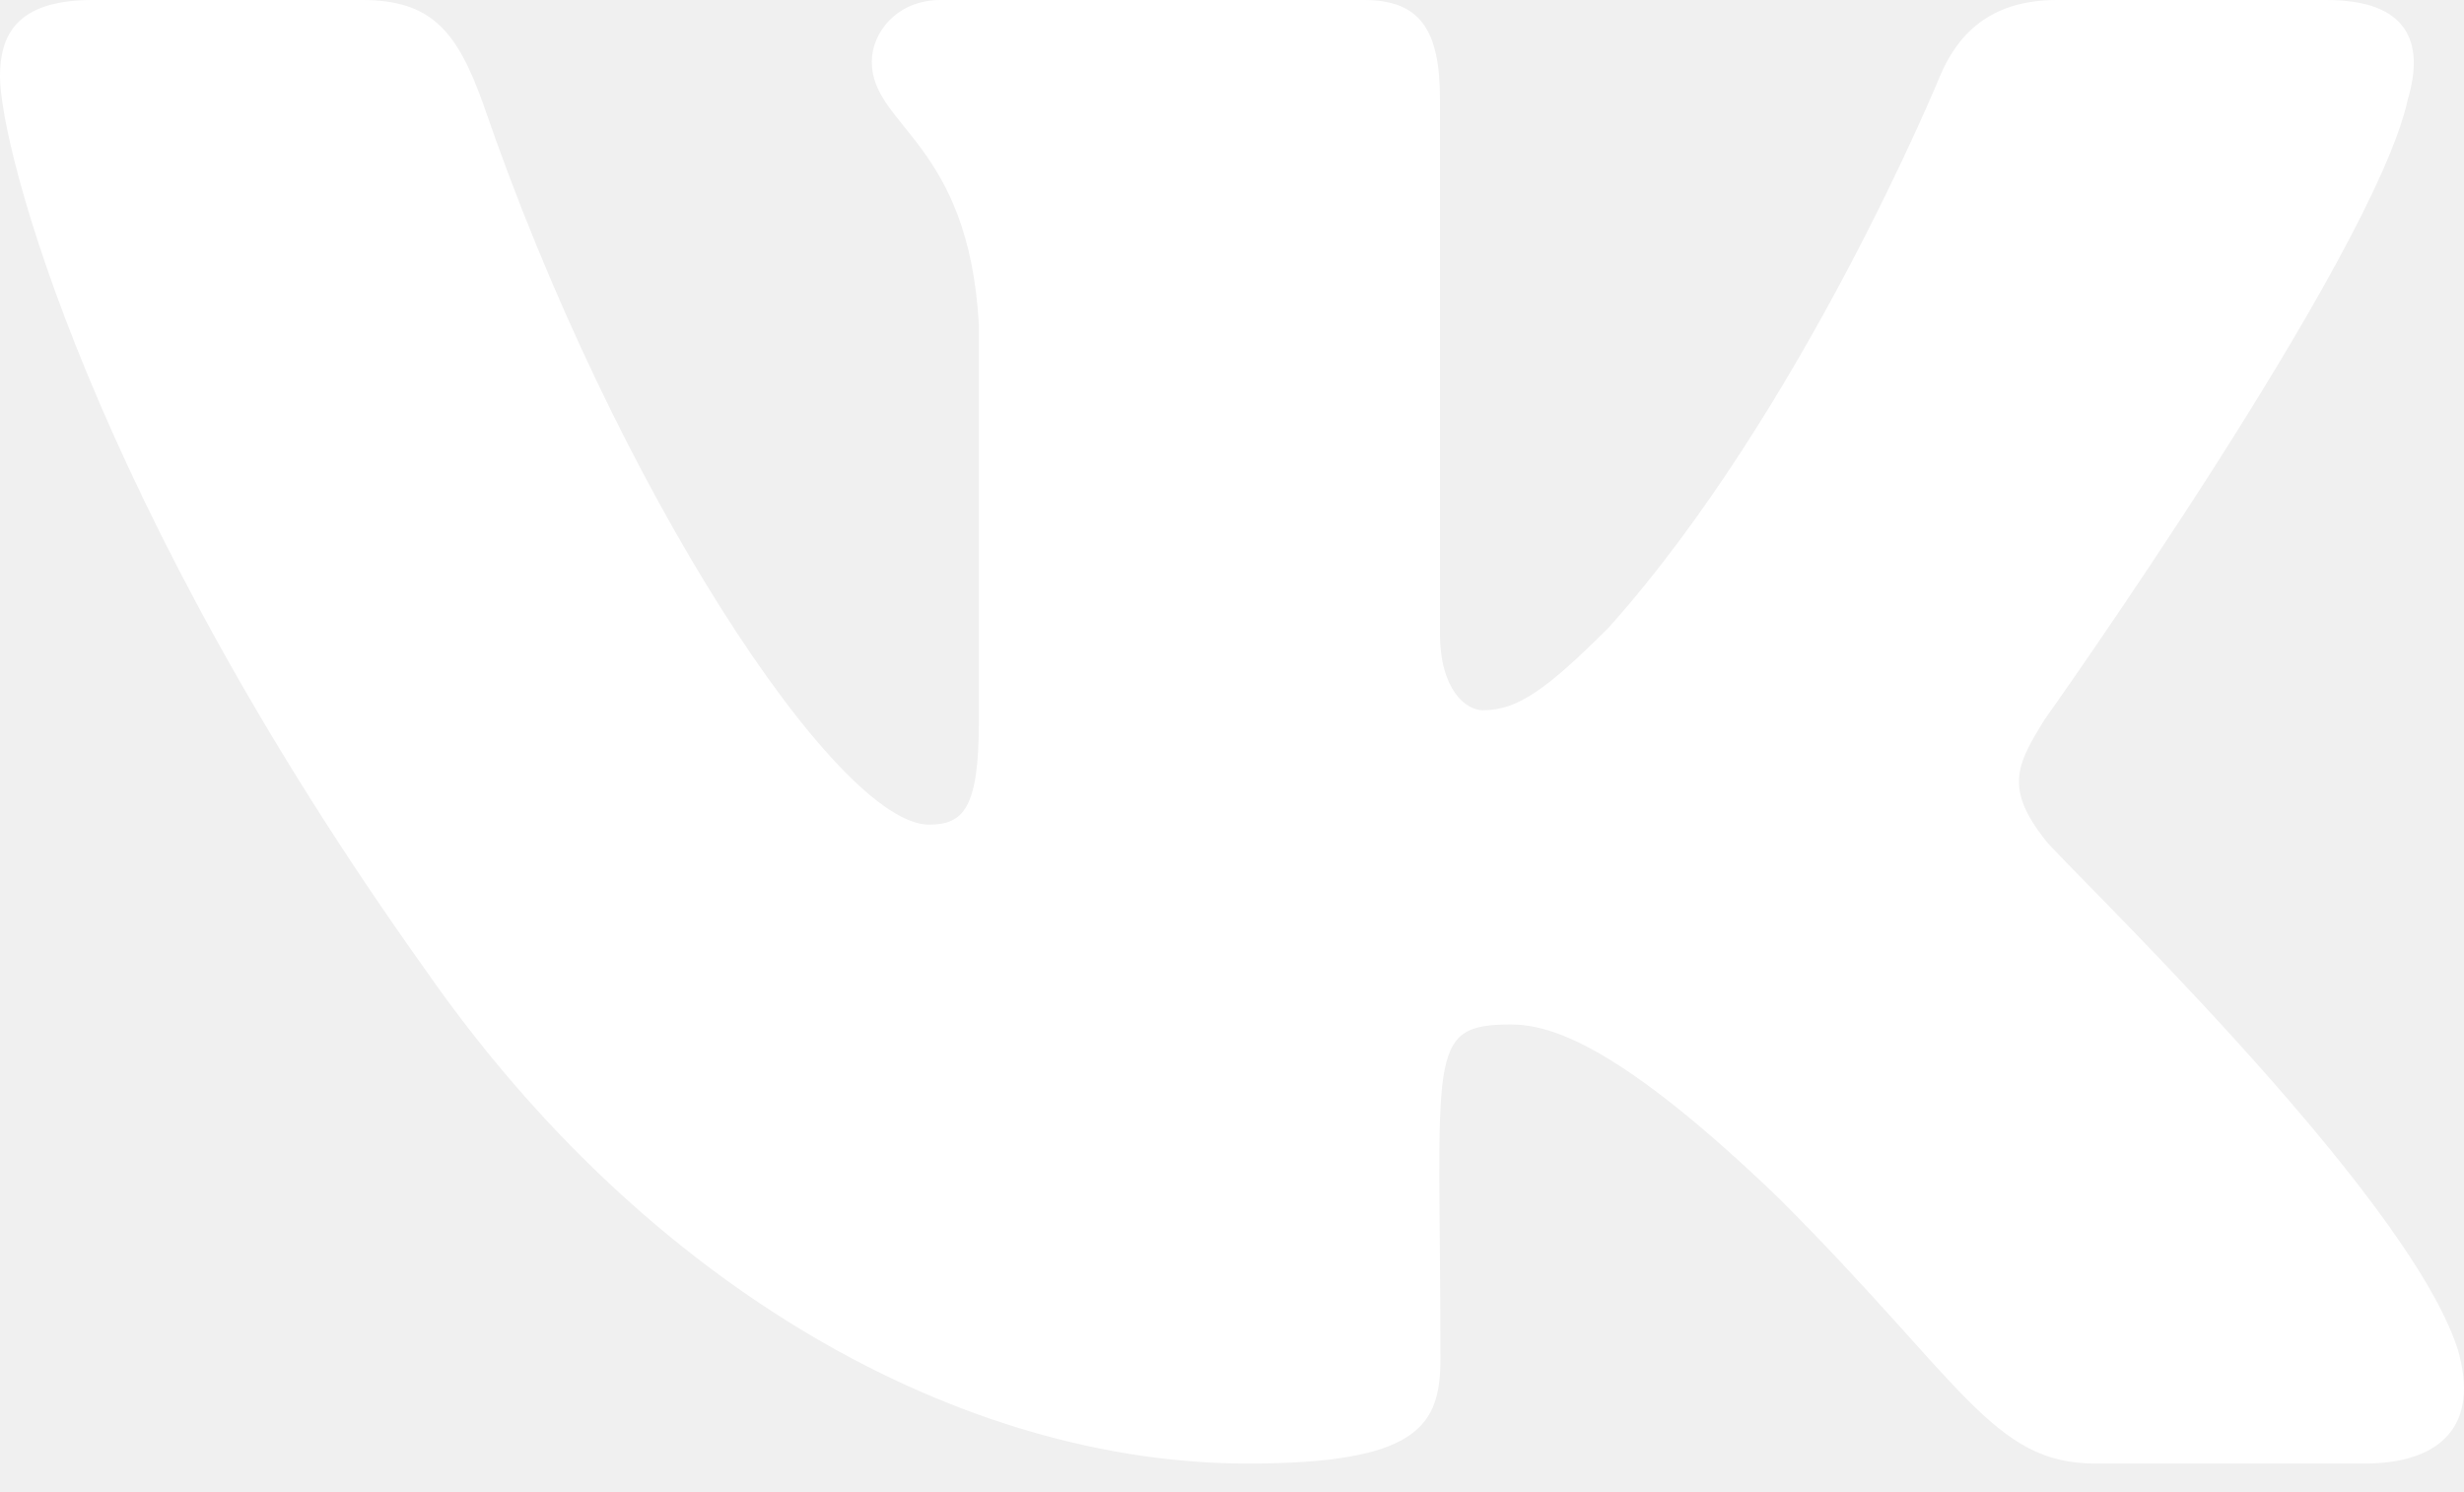
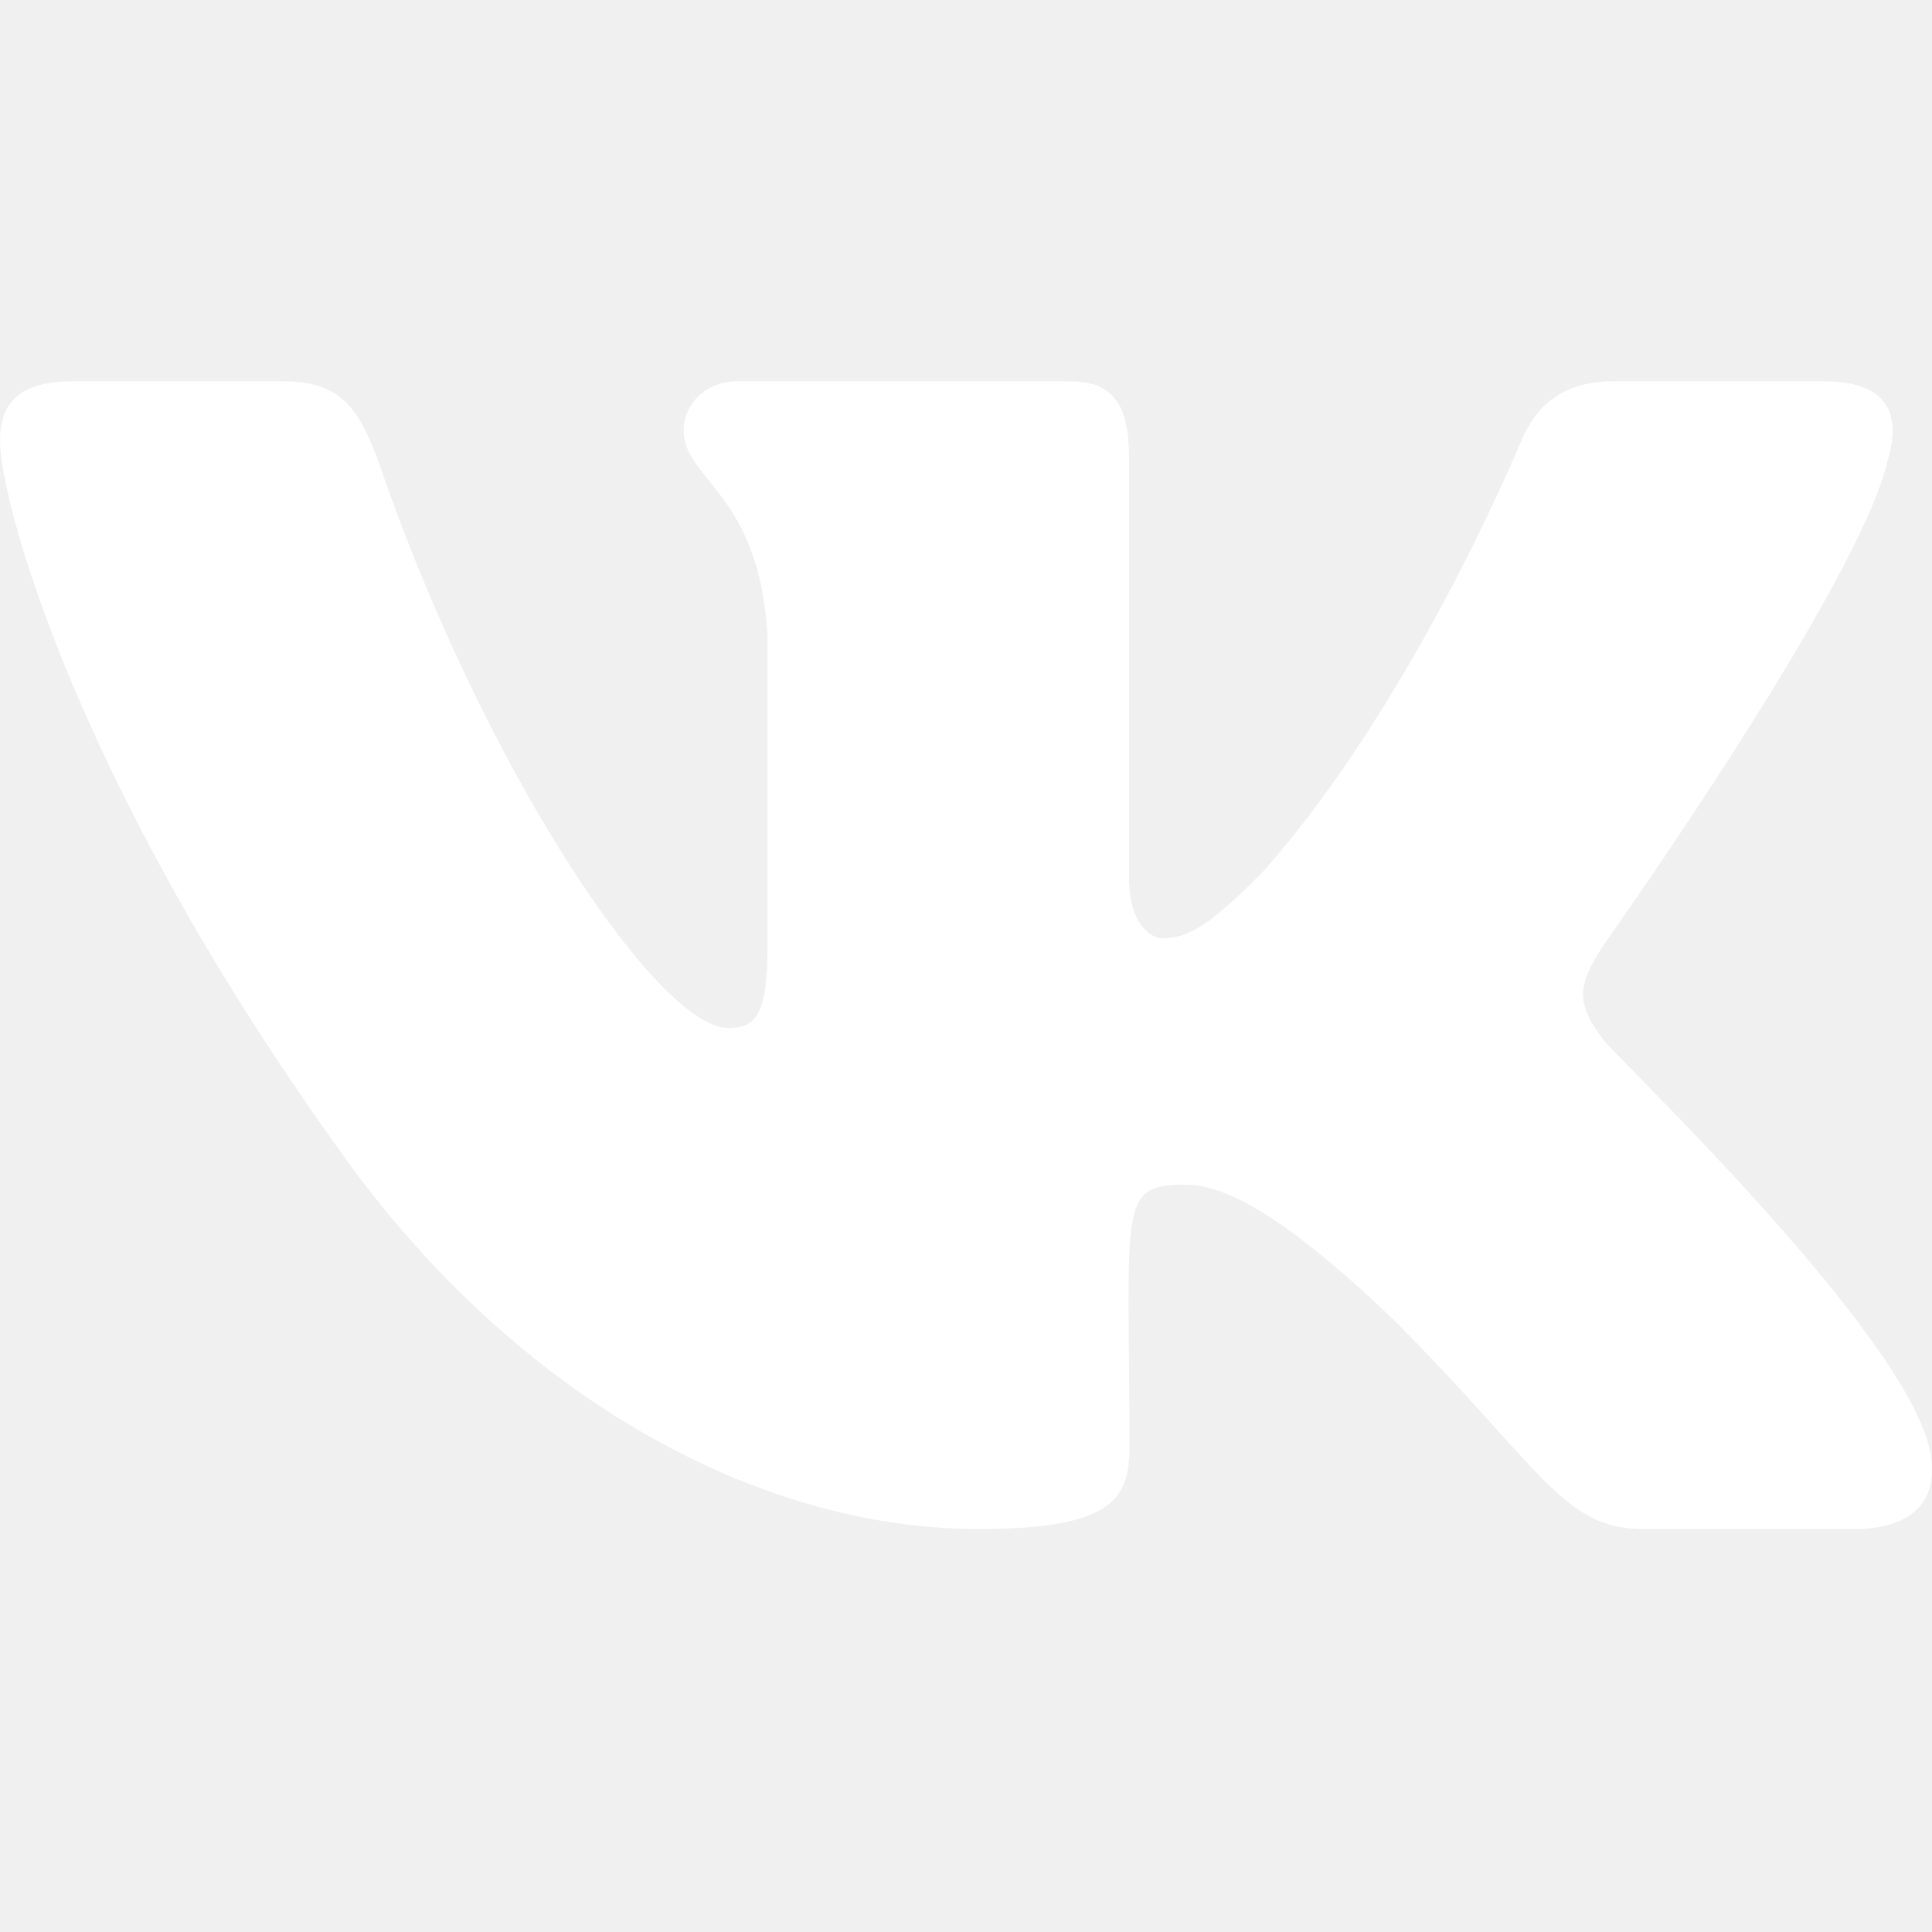
- <svg xmlns="http://www.w3.org/2000/svg" width="38" height="23" viewBox="0 0 38 23" fill="none">
+ <svg xmlns="http://www.w3.org/2000/svg" width="100" height="100" viewBox="0 0 38 23" fill="none">
  <path d="M37.134 1.531C37.395 0.649 37.134 0 35.878 0H31.723C30.665 0 30.178 0.557 29.917 1.178C29.917 1.178 27.801 6.335 24.81 9.679C23.844 10.645 23.399 10.955 22.87 10.955C22.609 10.955 22.207 10.645 22.207 9.763V1.531C22.207 0.473 21.911 0 21.036 0H14.504C13.841 0 13.445 0.494 13.445 0.952C13.445 1.954 14.941 2.187 15.096 5.009V11.132C15.096 12.472 14.856 12.719 14.327 12.719C12.916 12.719 9.488 7.541 7.456 1.615C7.047 0.466 6.645 0 5.58 0H1.425C0.24 0 0 0.557 0 1.178C0 2.279 1.411 7.746 6.568 14.969C10.003 19.9 14.842 22.574 19.244 22.574C21.89 22.574 22.214 21.981 22.214 20.958C22.214 16.246 21.974 15.802 23.3 15.802C23.914 15.802 24.972 16.112 27.441 18.489C30.263 21.311 30.729 22.574 32.309 22.574H36.464C37.649 22.574 38.248 21.981 37.903 20.81C37.113 18.348 31.773 13.283 31.533 12.945C30.919 12.155 31.096 11.802 31.533 11.097C31.54 11.089 36.612 3.95 37.134 1.531Z" fill="white" />
</svg>
